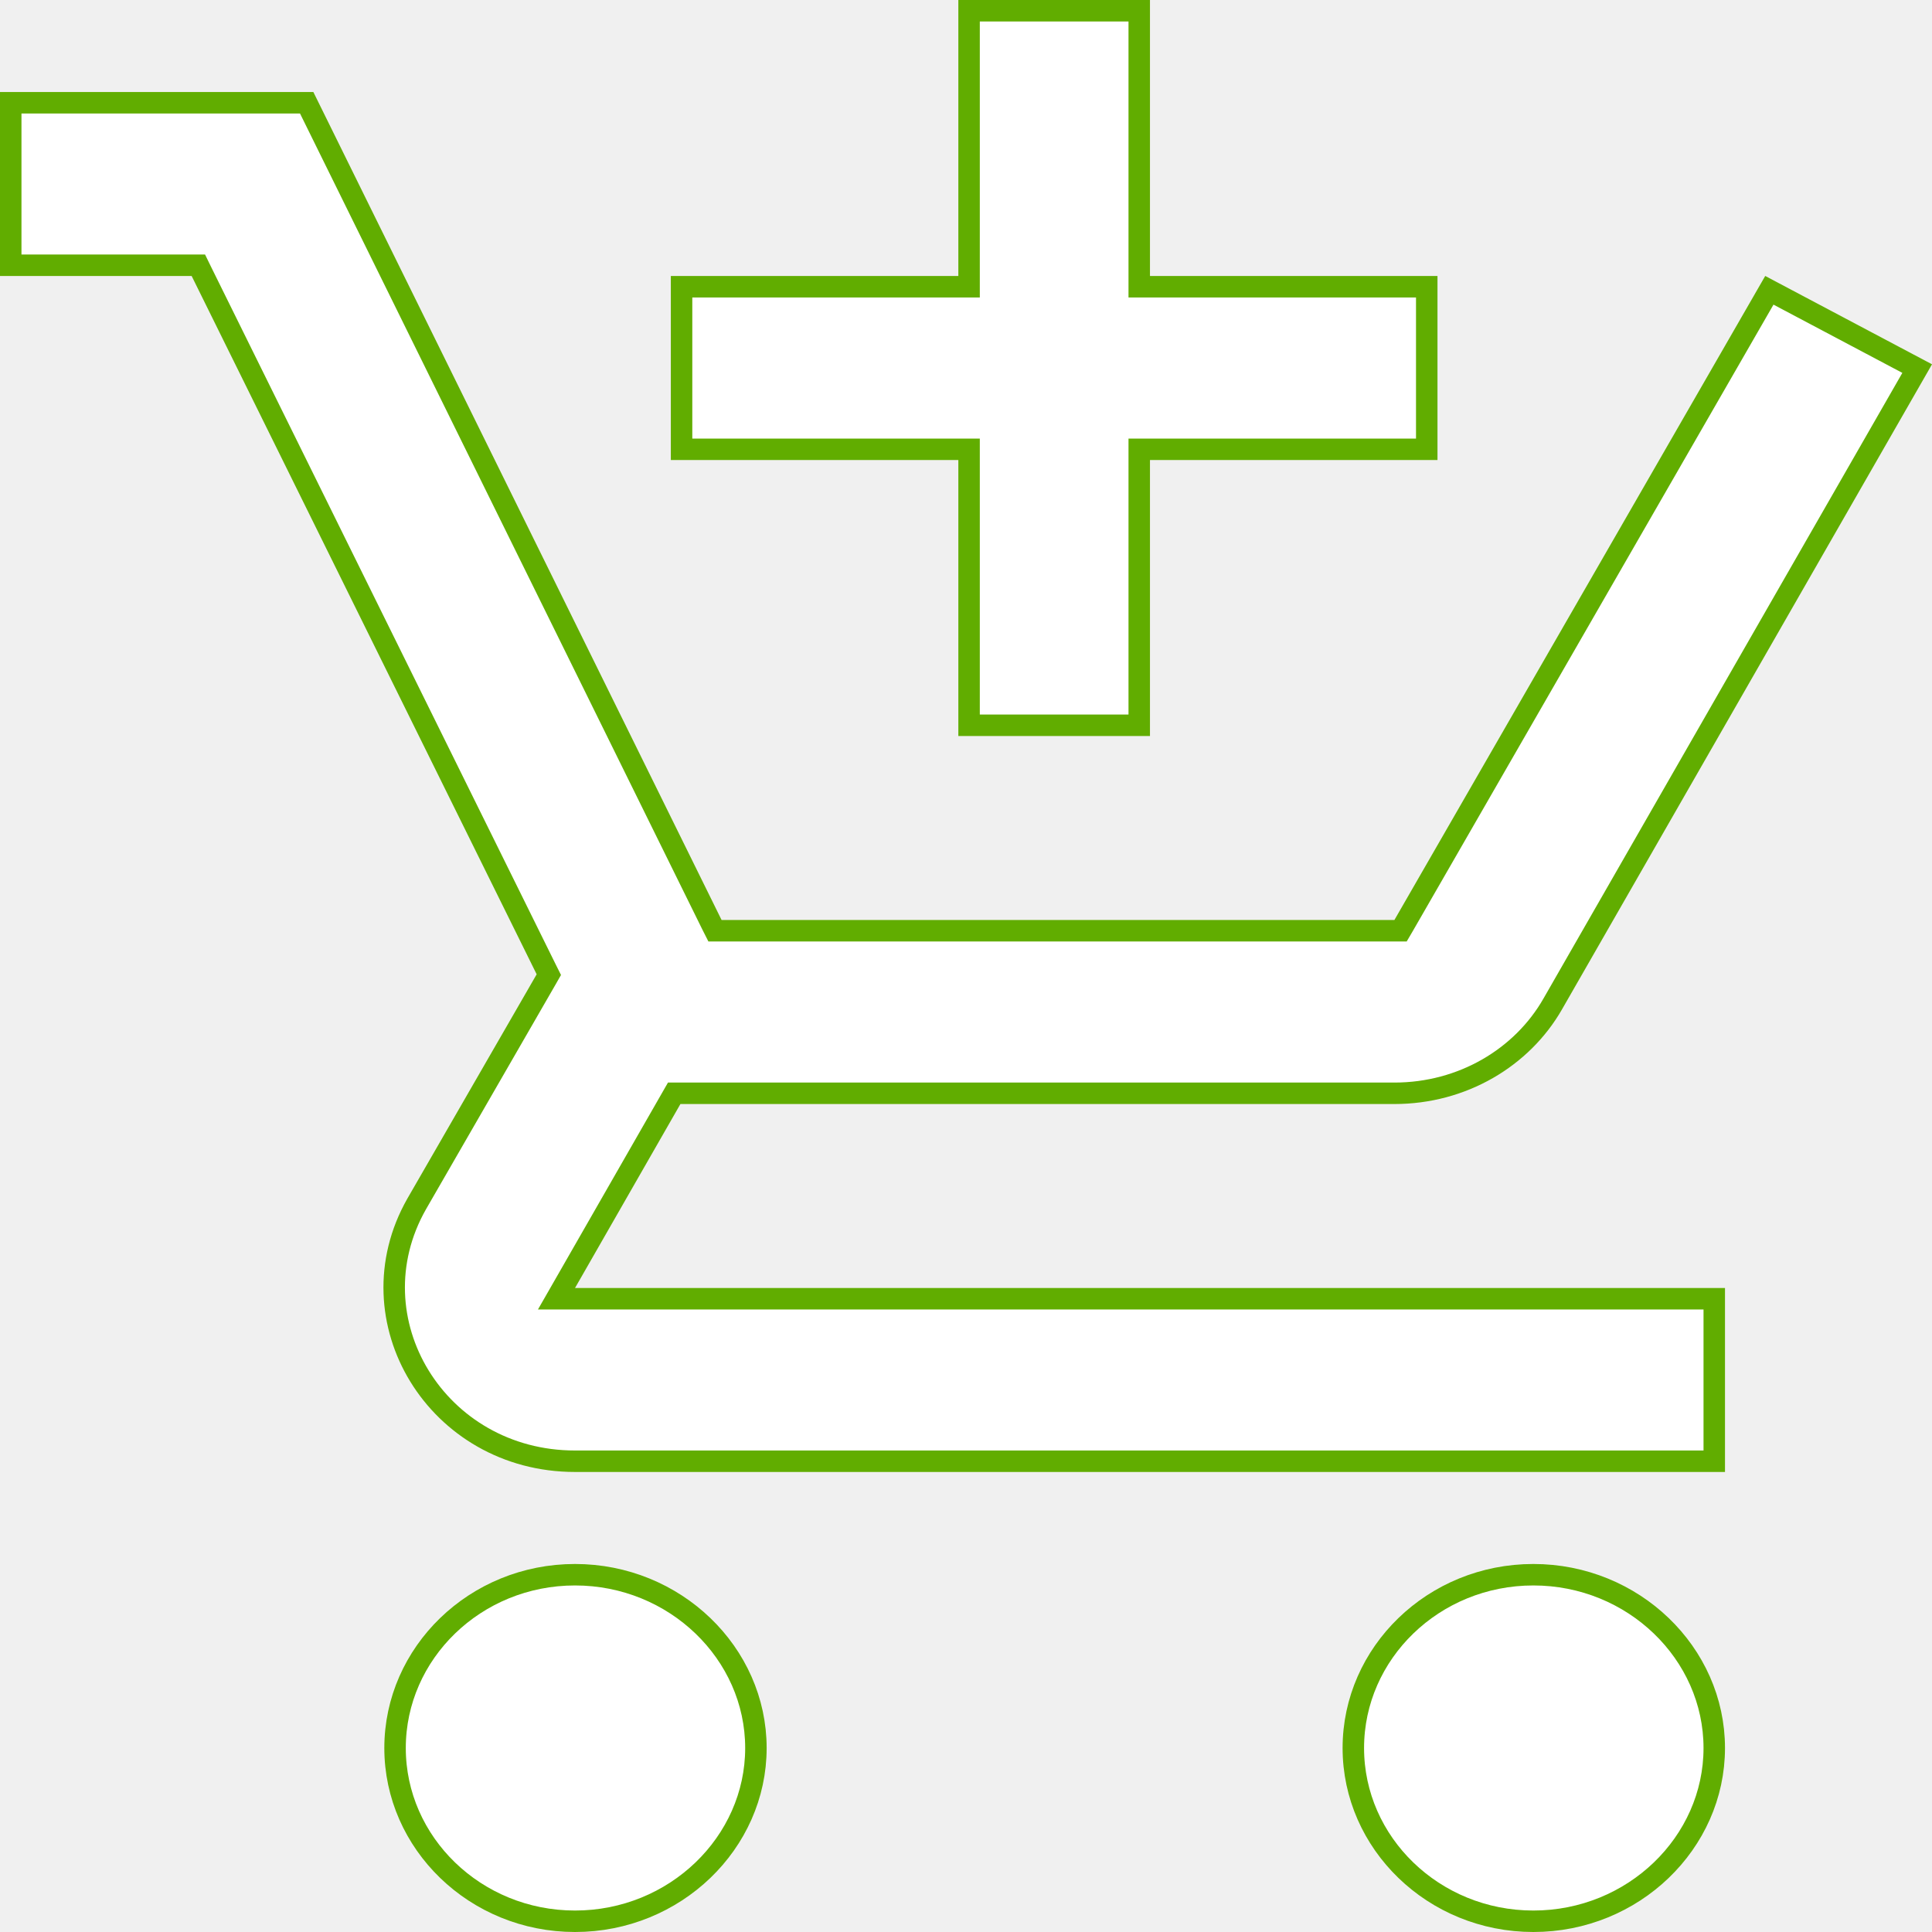
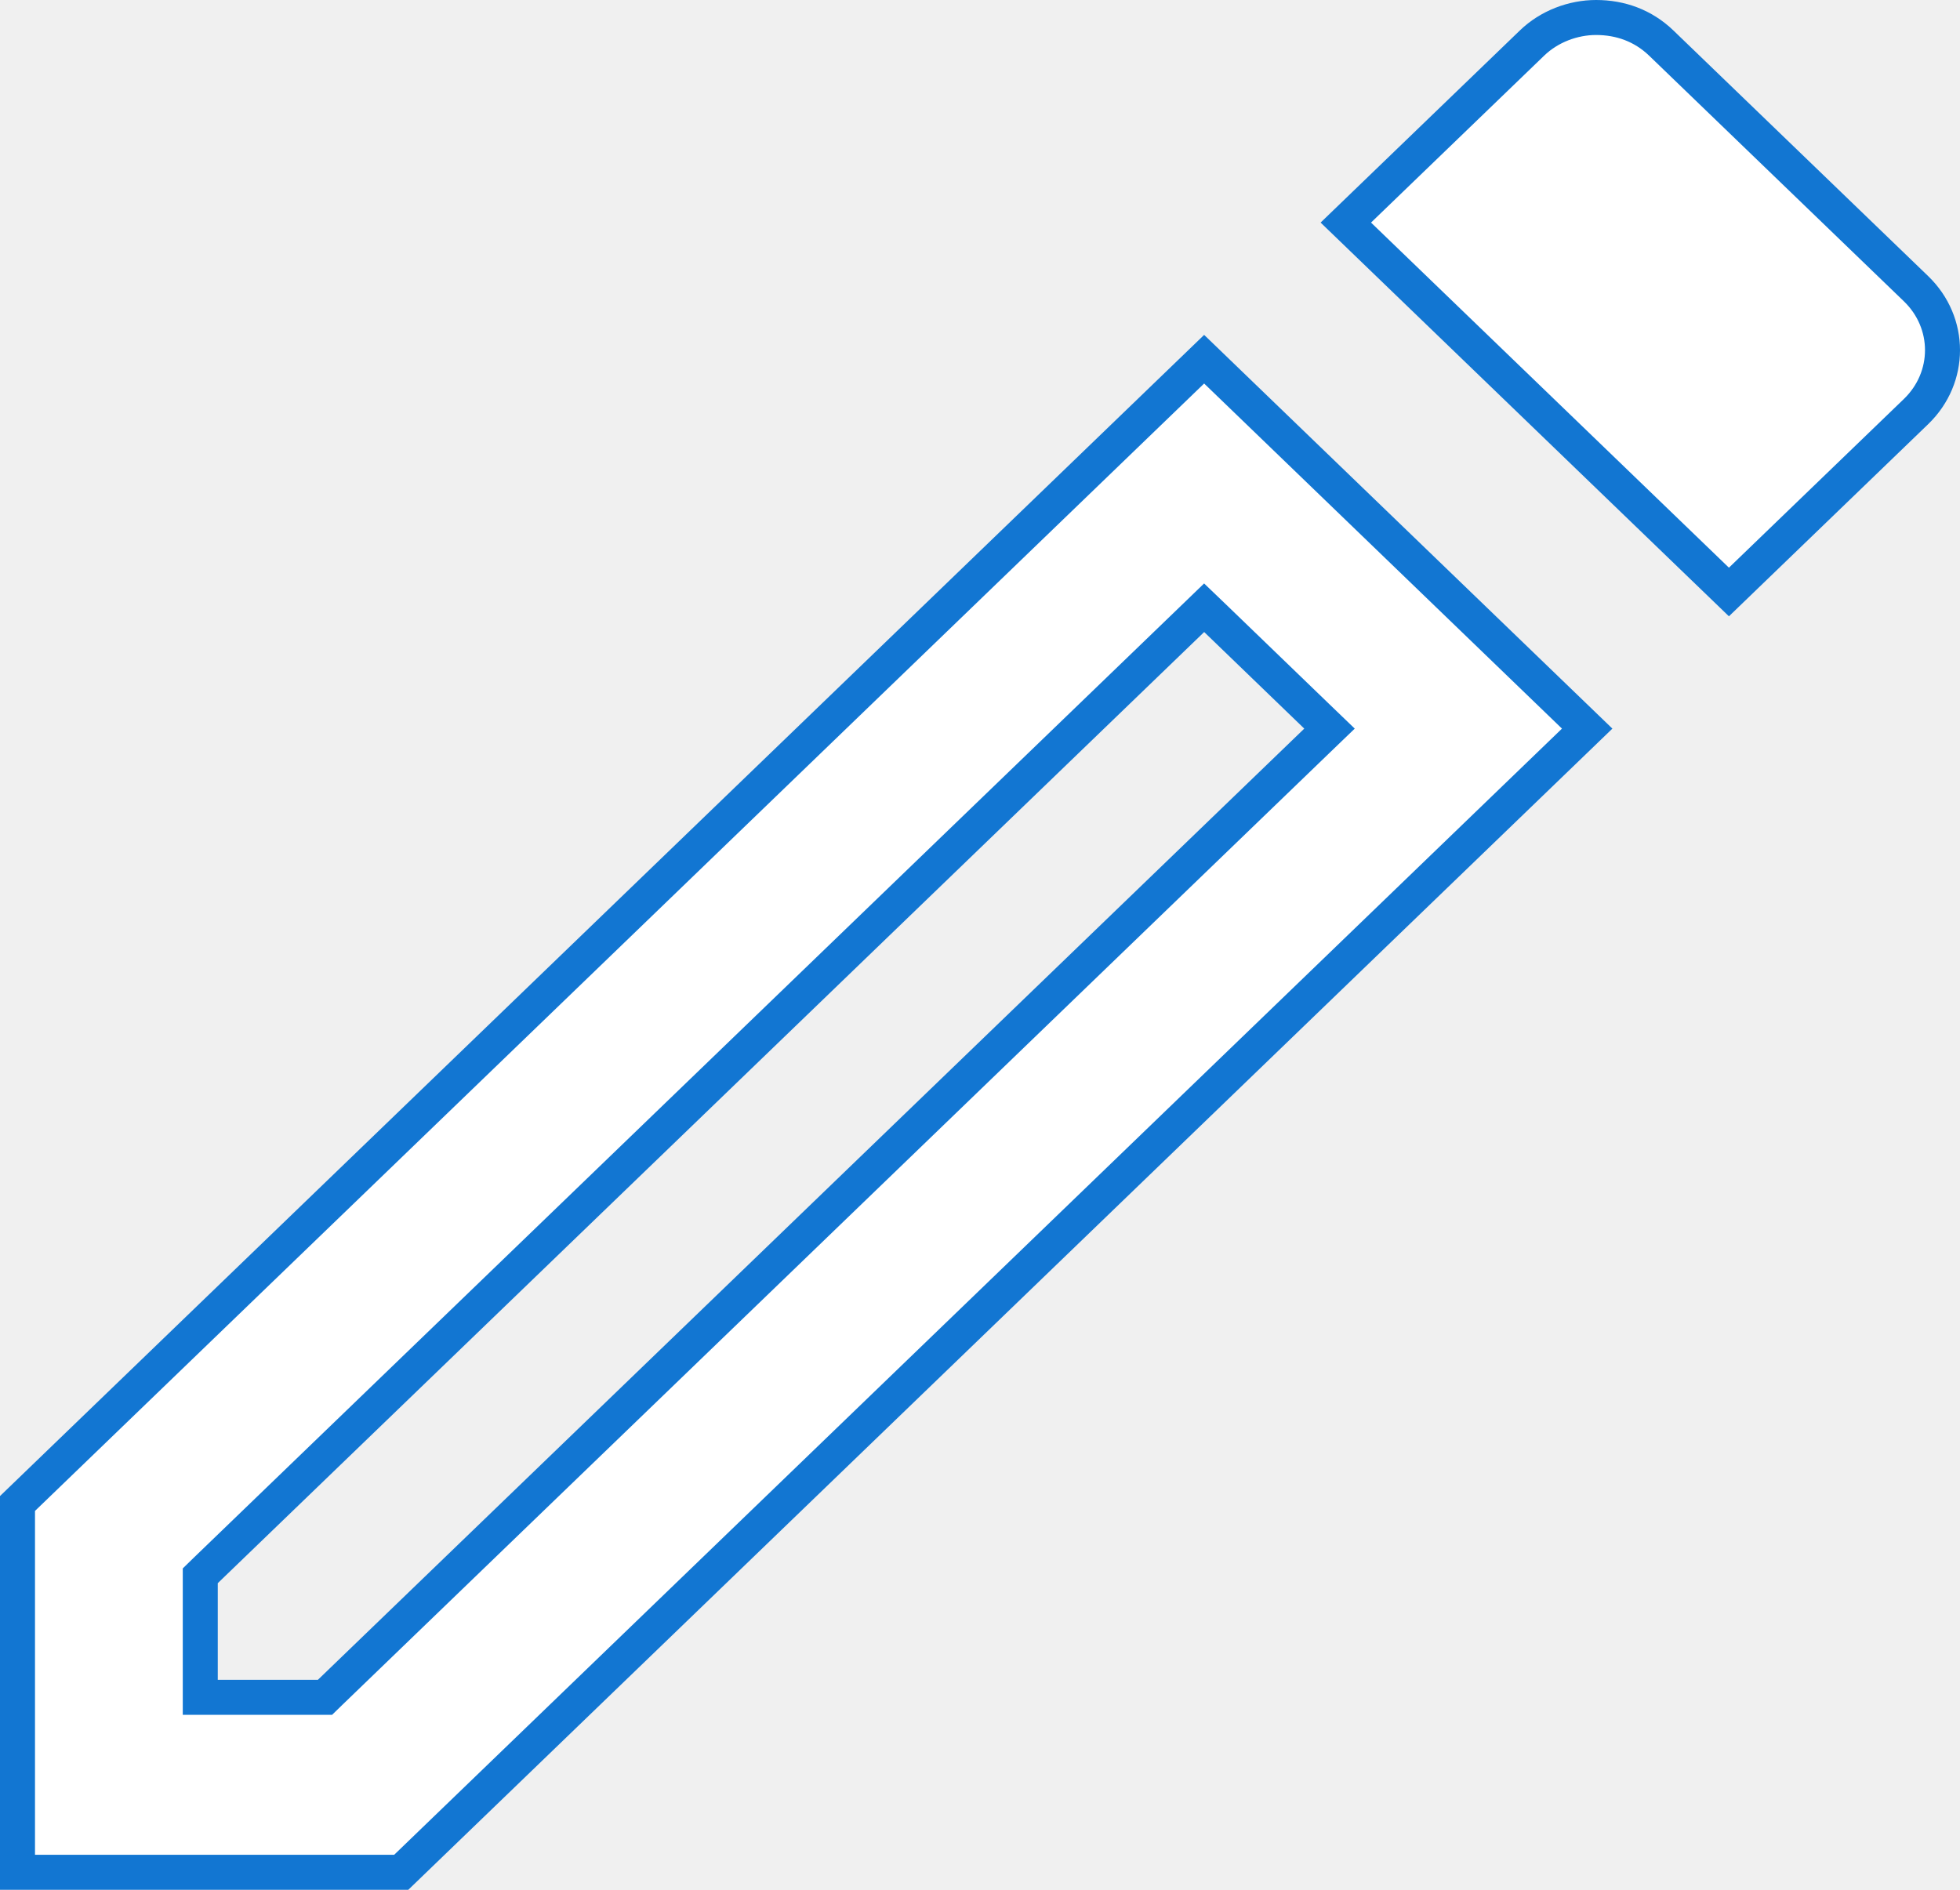
- <svg xmlns="http://www.w3.org/2000/svg" width="27" height="27" viewBox="0 0 27 27" fill="none">
-   <path d="M16.071 6.279H15.921V6.429V10.136H13.543V6.429V6.279H13.393H9.525V4.007H13.393H13.543V3.857V0.15H15.921V3.857V4.007H16.071H19.939V6.279H16.071ZM9.509 15.279H9.422L9.379 15.354L7.906 17.925L7.777 18.15H8.036H23.957V20.421H8.036C6.106 20.421 4.906 18.442 5.822 16.827C5.822 16.827 5.822 16.827 5.822 16.827L7.63 13.691L7.67 13.621L7.634 13.549L2.813 3.791L2.772 3.707H2.679H0.15V1.436H4.286L9.95 12.924L9.992 13.007H10.085H19.487H19.573L19.617 12.932L24.727 4.057L26.793 5.151L21.7 14.03L21.7 14.03C21.272 14.779 20.438 15.279 19.487 15.279H9.509ZM5.521 24.429C5.521 23.102 6.641 22.007 8.036 22.007C9.432 22.007 10.564 23.103 10.564 24.429C10.564 25.754 9.432 26.85 8.036 26.85C6.641 26.85 5.521 25.755 5.521 24.429ZM18.913 24.429C18.913 23.102 20.033 22.007 21.429 22.007C22.825 22.007 23.957 23.103 23.957 24.429C23.957 25.754 22.825 26.85 21.429 26.85C20.033 26.85 18.913 25.755 18.913 24.429Z" fill="white" stroke="#61AD00" stroke-width="0.3" />
+ <svg xmlns="http://www.w3.org/2000/svg" width="28" height="27" viewBox="0 0 28 27" fill="none">
+   <path d="M17.376 8.85L17.202 8.683L17.029 8.85L2.937 22.44L2.861 22.514V22.62V24V24.25H3.111H4.542H4.643L4.715 24.18L18.806 10.59L18.993 10.41L18.806 10.23L17.376 8.85ZM21.886 0.615C22.132 0.377 22.474 0.25 22.801 0.25C23.148 0.25 23.472 0.365 23.732 0.615L27.372 4.125C27.876 4.612 27.876 5.393 27.372 5.88L24.699 8.458L19.226 3.18L21.886 0.615ZM17.202 5.132L22.674 10.41L5.732 26.75H0.25V21.481L17.202 5.132Z" fill="white" stroke="#1276D2" stroke-width="0.5" />
</svg>
